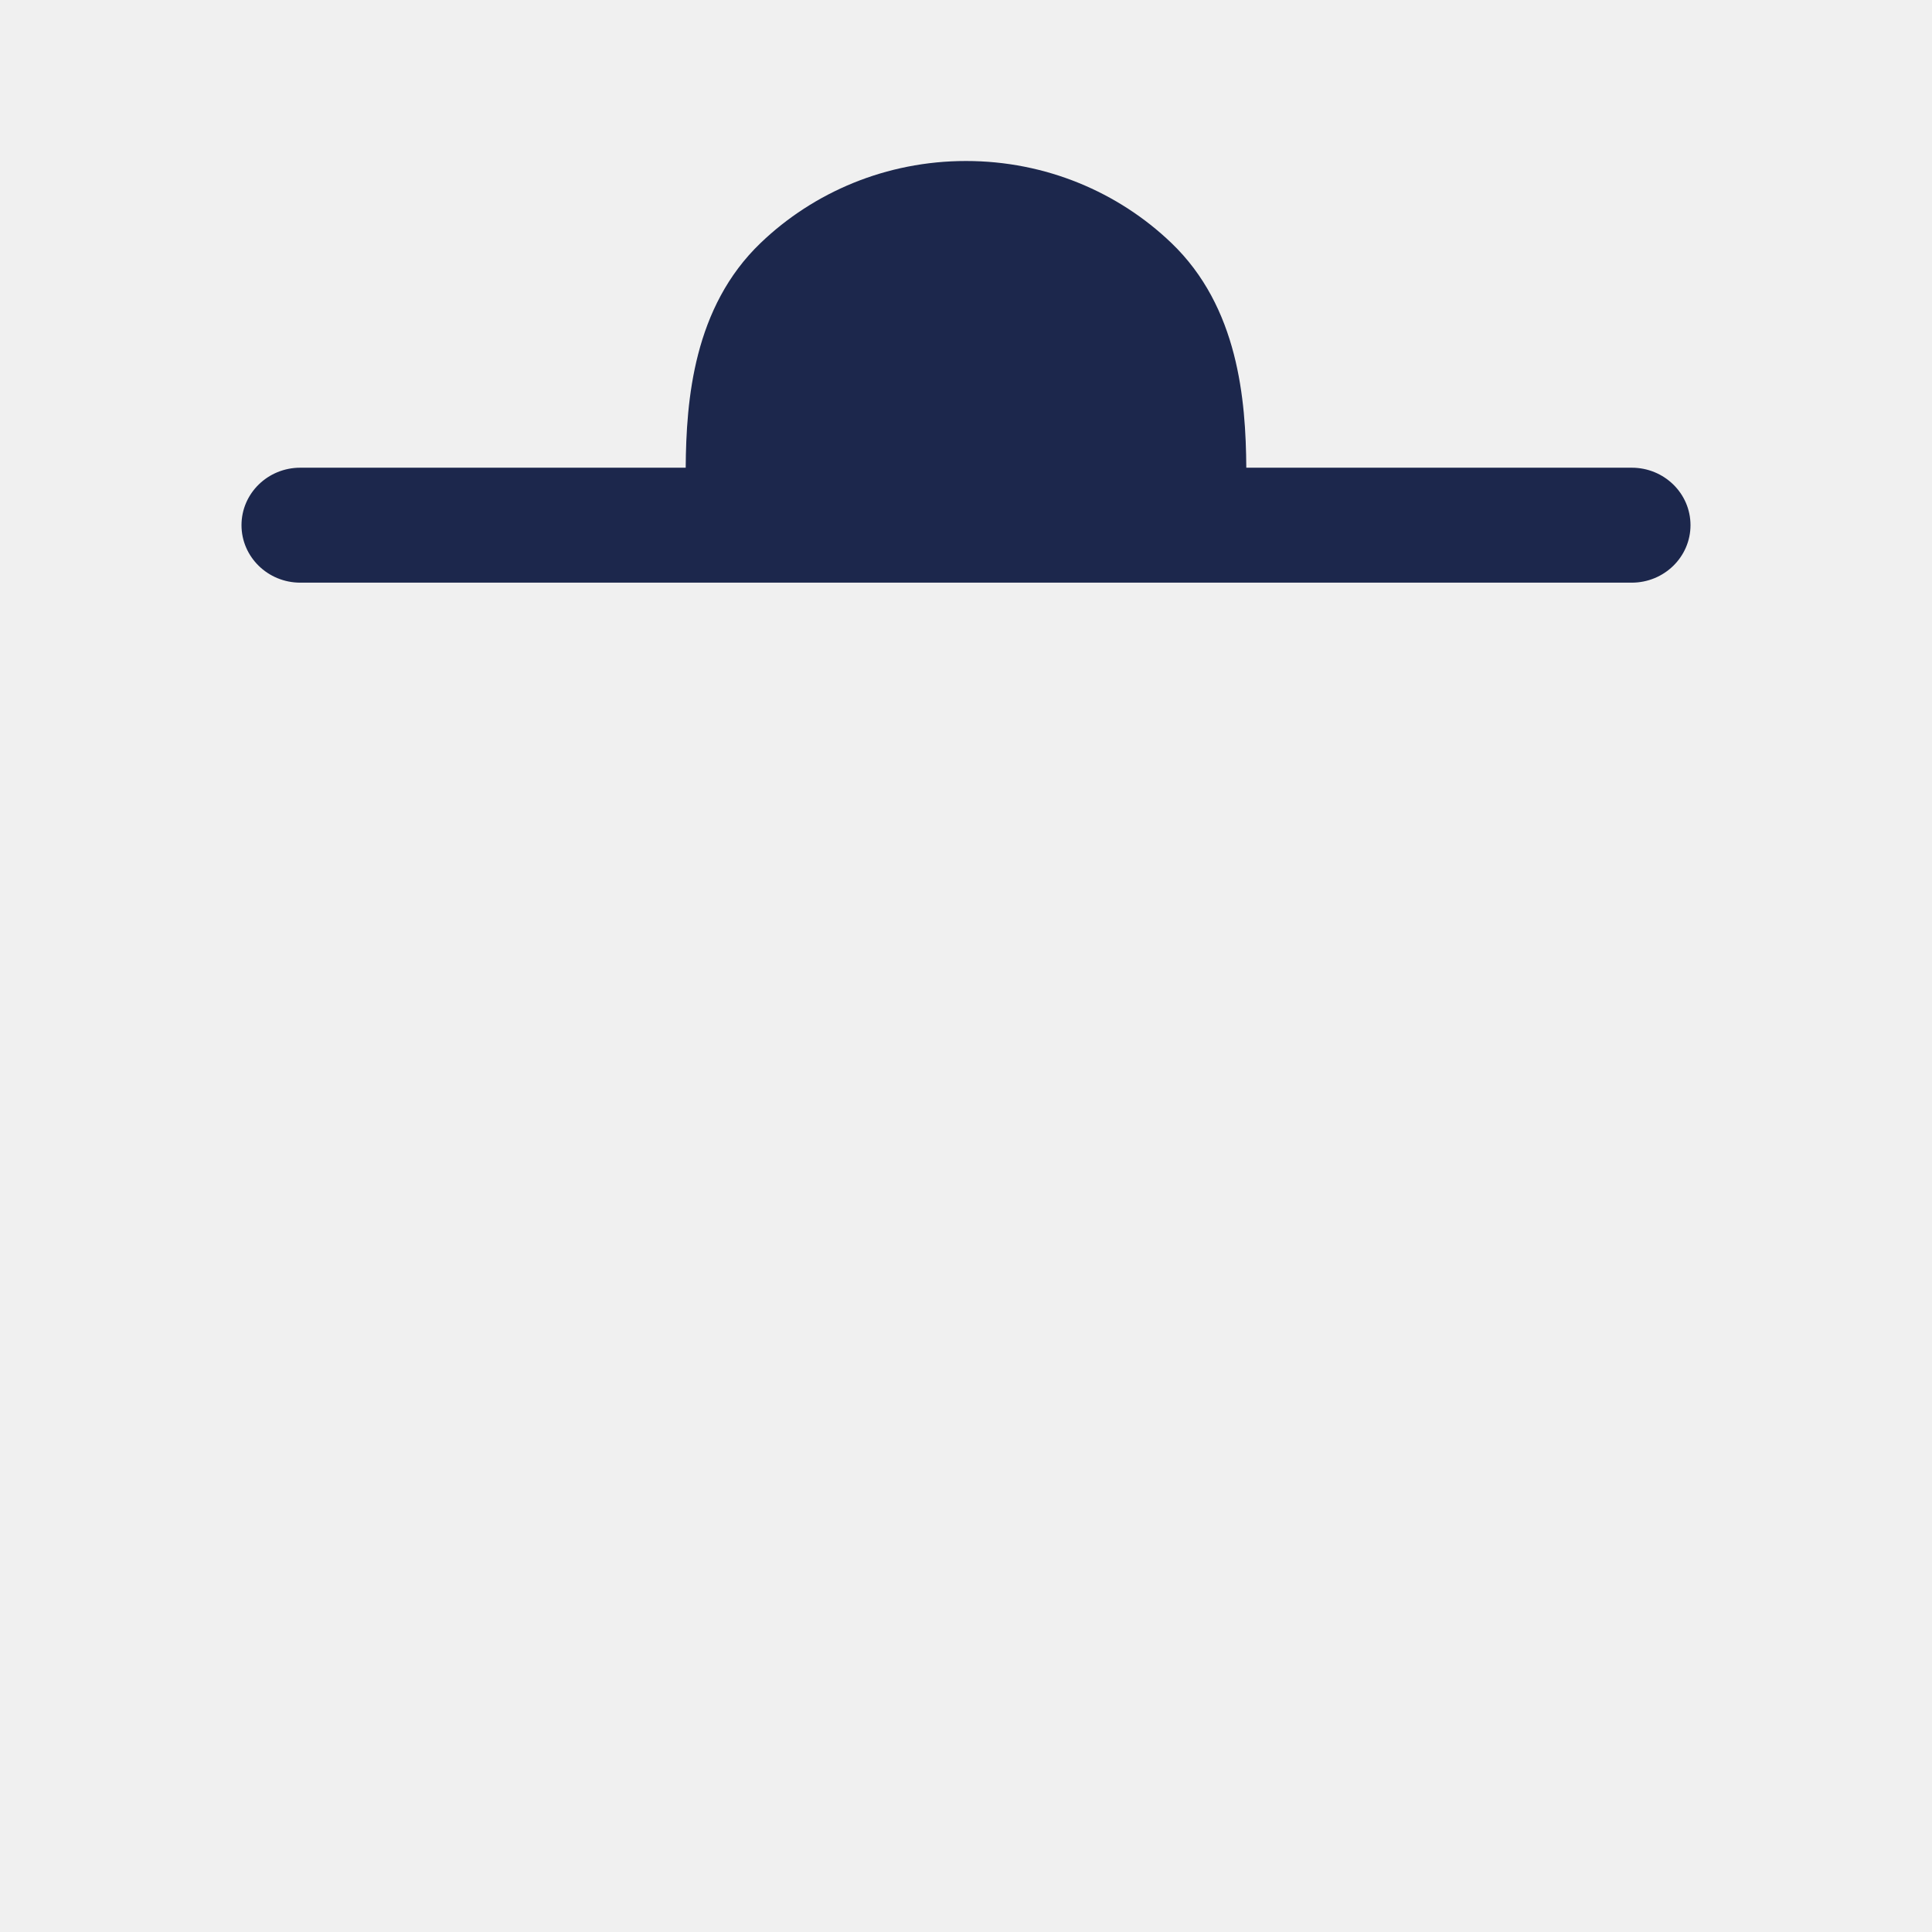
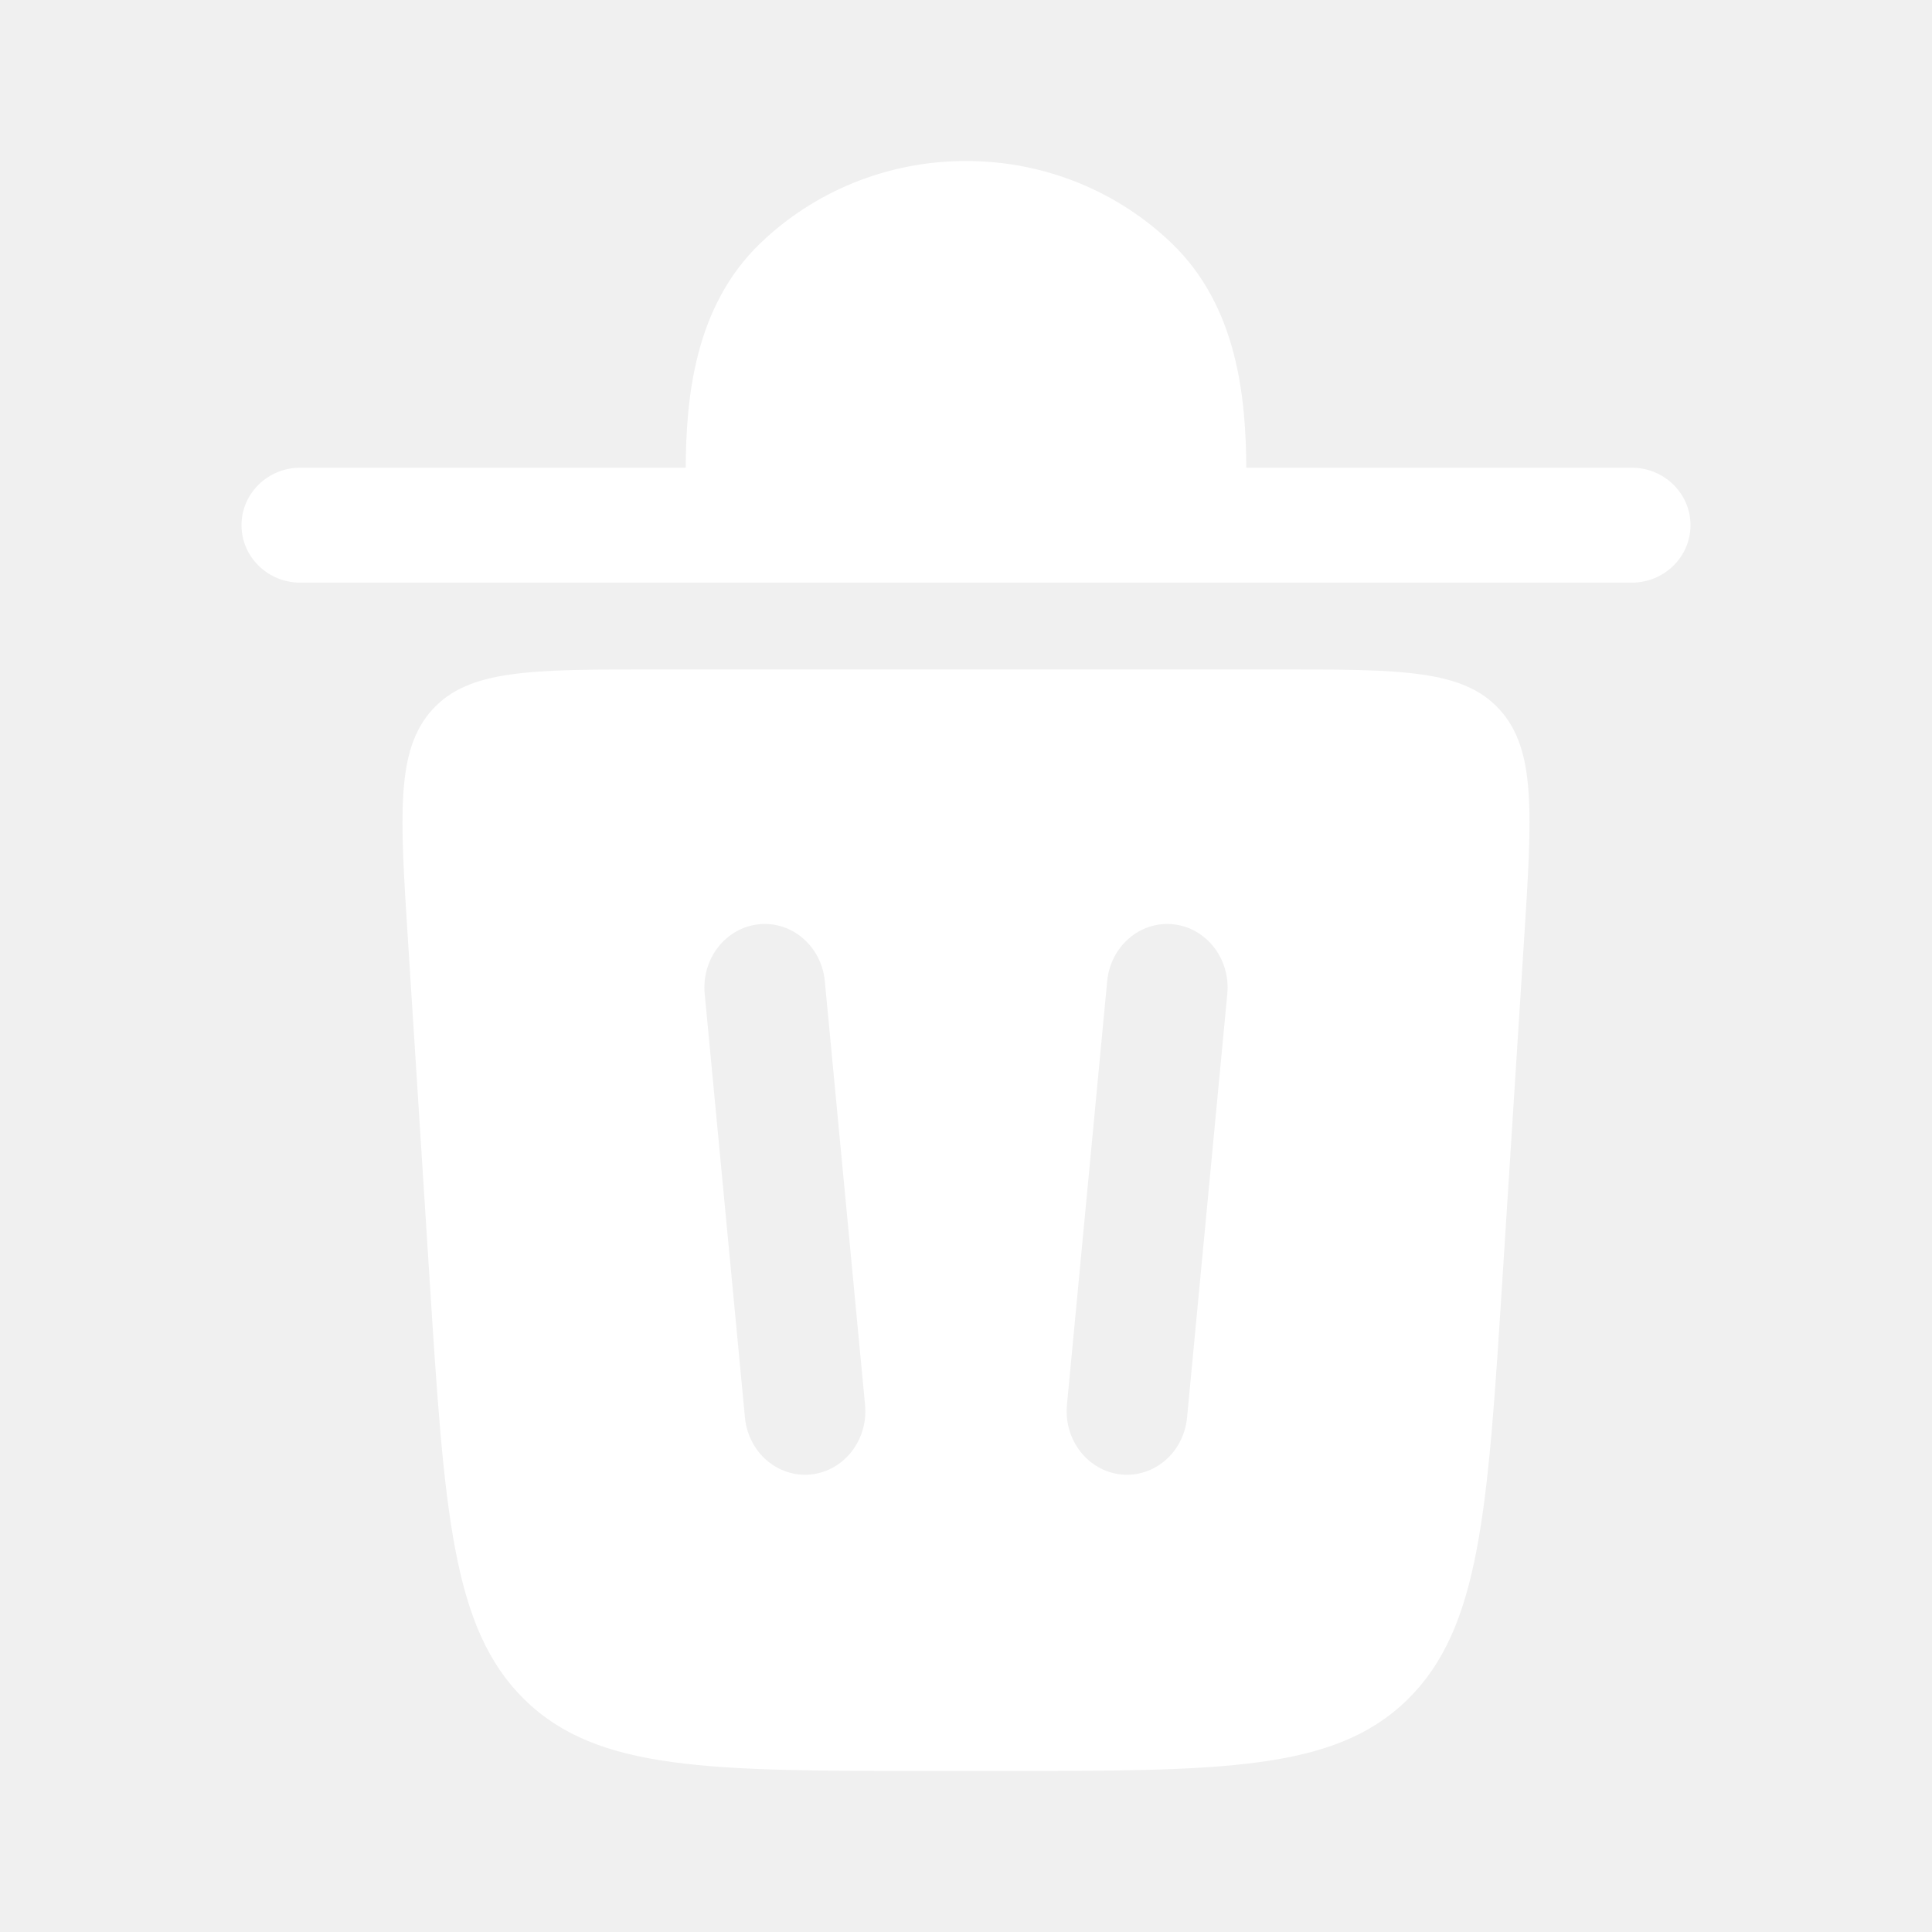
<svg xmlns="http://www.w3.org/2000/svg" width="800px" height="800px" viewBox="0 0 24 24" fill="none">
-   <path d="M3 6.524C3 6.129 3.327 5.81 3.73 5.81H8.518C8.524 4.968 8.616 3.815 9.45 3.017C10.107 2.388 11.008 2 12 2C12.992 2 13.893 2.388 14.55 3.017C15.384 3.815 15.476 4.968 15.482 5.81H20.27C20.673 5.81 21 6.129 21 6.524C21 6.918 20.673 7.238 20.27 7.238H3.73C3.327 7.238 3 6.918 3 6.524Z" fill="#1C274C" />
-   <path fill-rule="evenodd" clip-rule="evenodd" d="M11.596 22H12.404C15.187 22 16.578 22 17.483 21.114C18.388 20.228 18.48 18.775 18.665 15.868L18.932 11.681C19.033 10.104 19.083 9.315 18.629 8.815C18.175 8.316 17.409 8.316 15.876 8.316H8.124C6.591 8.316 5.825 8.316 5.371 8.815C4.917 9.315 4.967 10.104 5.068 11.681L5.335 15.868C5.52 18.775 5.612 20.228 6.517 21.114C7.422 22 8.813 22 11.596 22ZM10.246 12.188C10.205 11.755 9.838 11.438 9.425 11.482C9.013 11.525 8.713 11.912 8.754 12.346L9.254 17.609C9.295 18.043 9.662 18.359 10.075 18.316C10.487 18.272 10.787 17.886 10.746 17.452L10.246 12.188ZM14.575 11.482C14.987 11.525 15.287 11.912 15.246 12.346L14.746 17.609C14.705 18.043 14.338 18.359 13.925 18.316C13.513 18.272 13.213 17.886 13.254 17.452L13.754 12.188C13.795 11.755 14.162 11.438 14.575 11.482Z" fill="alicblue" />
+   <path d="M3 6.524C3 6.129 3.327 5.81 3.73 5.81H8.518C8.524 4.968 8.616 3.815 9.45 3.017C10.107 2.388 11.008 2 12 2C12.992 2 13.893 2.388 14.55 3.017C15.384 3.815 15.476 4.968 15.482 5.81H20.27C20.673 5.81 21 6.129 21 6.524C21 6.918 20.673 7.238 20.27 7.238H3.73C3.327 7.238 3 6.918 3 6.524Z" fill="#fff" />
+   <path fill-rule="evenodd" clip-rule="evenodd" d="M11.596 22H12.404C15.187 22 16.578 22 17.483 21.114C18.388 20.228 18.48 18.775 18.665 15.868L18.932 11.681C19.033 10.104 19.083 9.315 18.629 8.815C18.175 8.316 17.409 8.316 15.876 8.316H8.124C6.591 8.316 5.825 8.316 5.371 8.815C4.917 9.315 4.967 10.104 5.068 11.681L5.335 15.868C5.52 18.775 5.612 20.228 6.517 21.114C7.422 22 8.813 22 11.596 22ZM10.246 12.188C10.205 11.755 9.838 11.438 9.425 11.482C9.013 11.525 8.713 11.912 8.754 12.346L9.254 17.609C9.295 18.043 9.662 18.359 10.075 18.316C10.487 18.272 10.787 17.886 10.746 17.452L10.246 12.188ZM14.575 11.482C14.987 11.525 15.287 11.912 15.246 12.346L14.746 17.609C14.705 18.043 14.338 18.359 13.925 18.316C13.513 18.272 13.213 17.886 13.254 17.452L13.754 12.188C13.795 11.755 14.162 11.438 14.575 11.482Z" fill="#fff" />
</svg>
